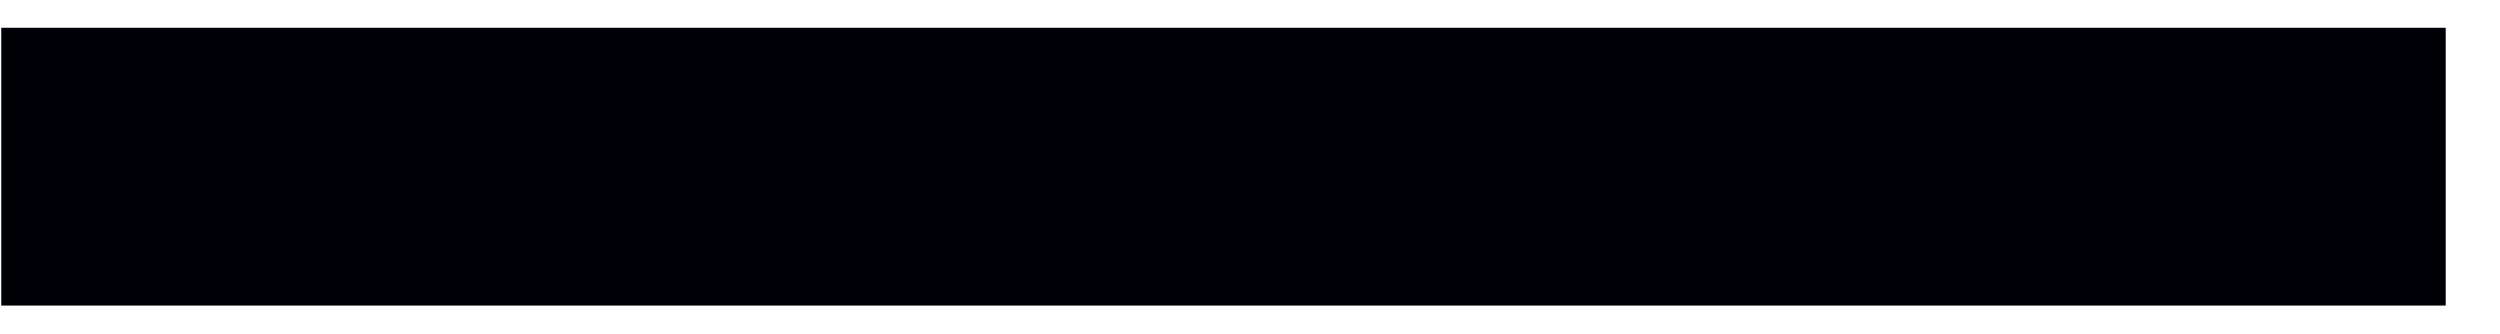
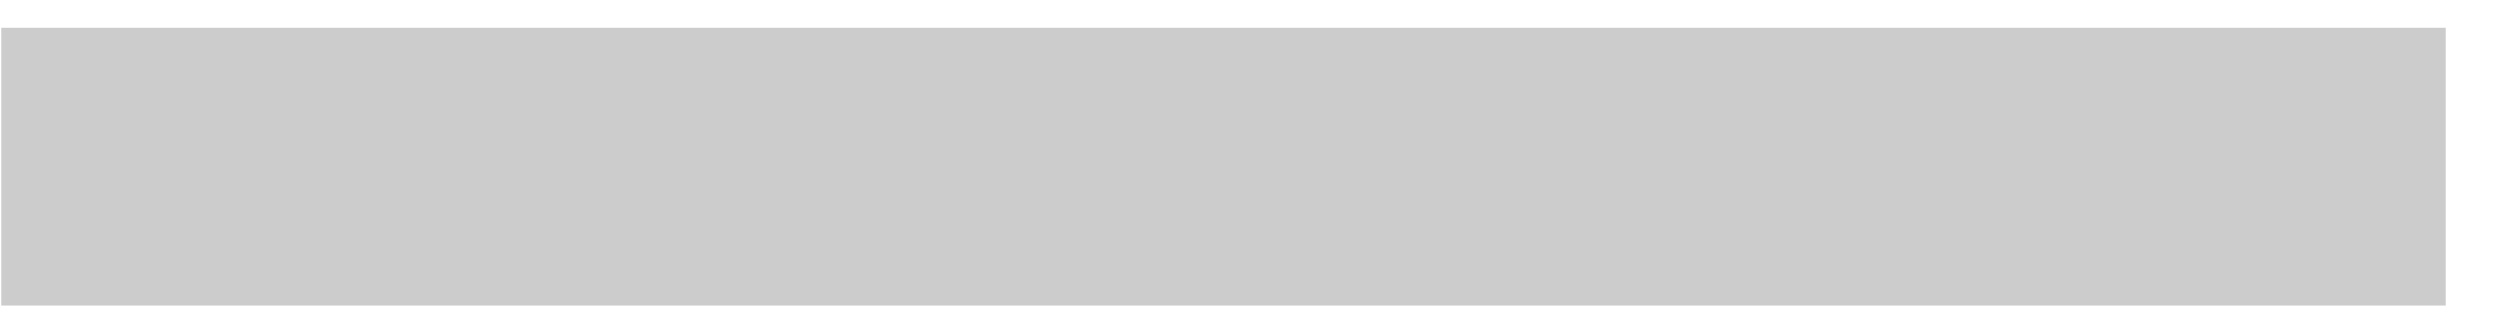
<svg xmlns="http://www.w3.org/2000/svg" width="45px" height="6px" viewBox="0 0 45 6" version="1.1">
  <defs />
  <g id="Page-1" stroke="none" stroke-width="1" fill="none" fill-rule="evenodd">
-     <path d="M0.023,5.5 L44.023,5.5 L44.023,0.5 L0.023,0.5 L0.023,5.5 Z" id="Fill-19" fill="#000106" />
+     <path d="M0.023,5.5 L44.023,5.5 L44.023,0.5 L0.023,0.5 L0.023,5.5 Z" id="Fill-19" fill="#ccc" />
  </g>
</svg>
